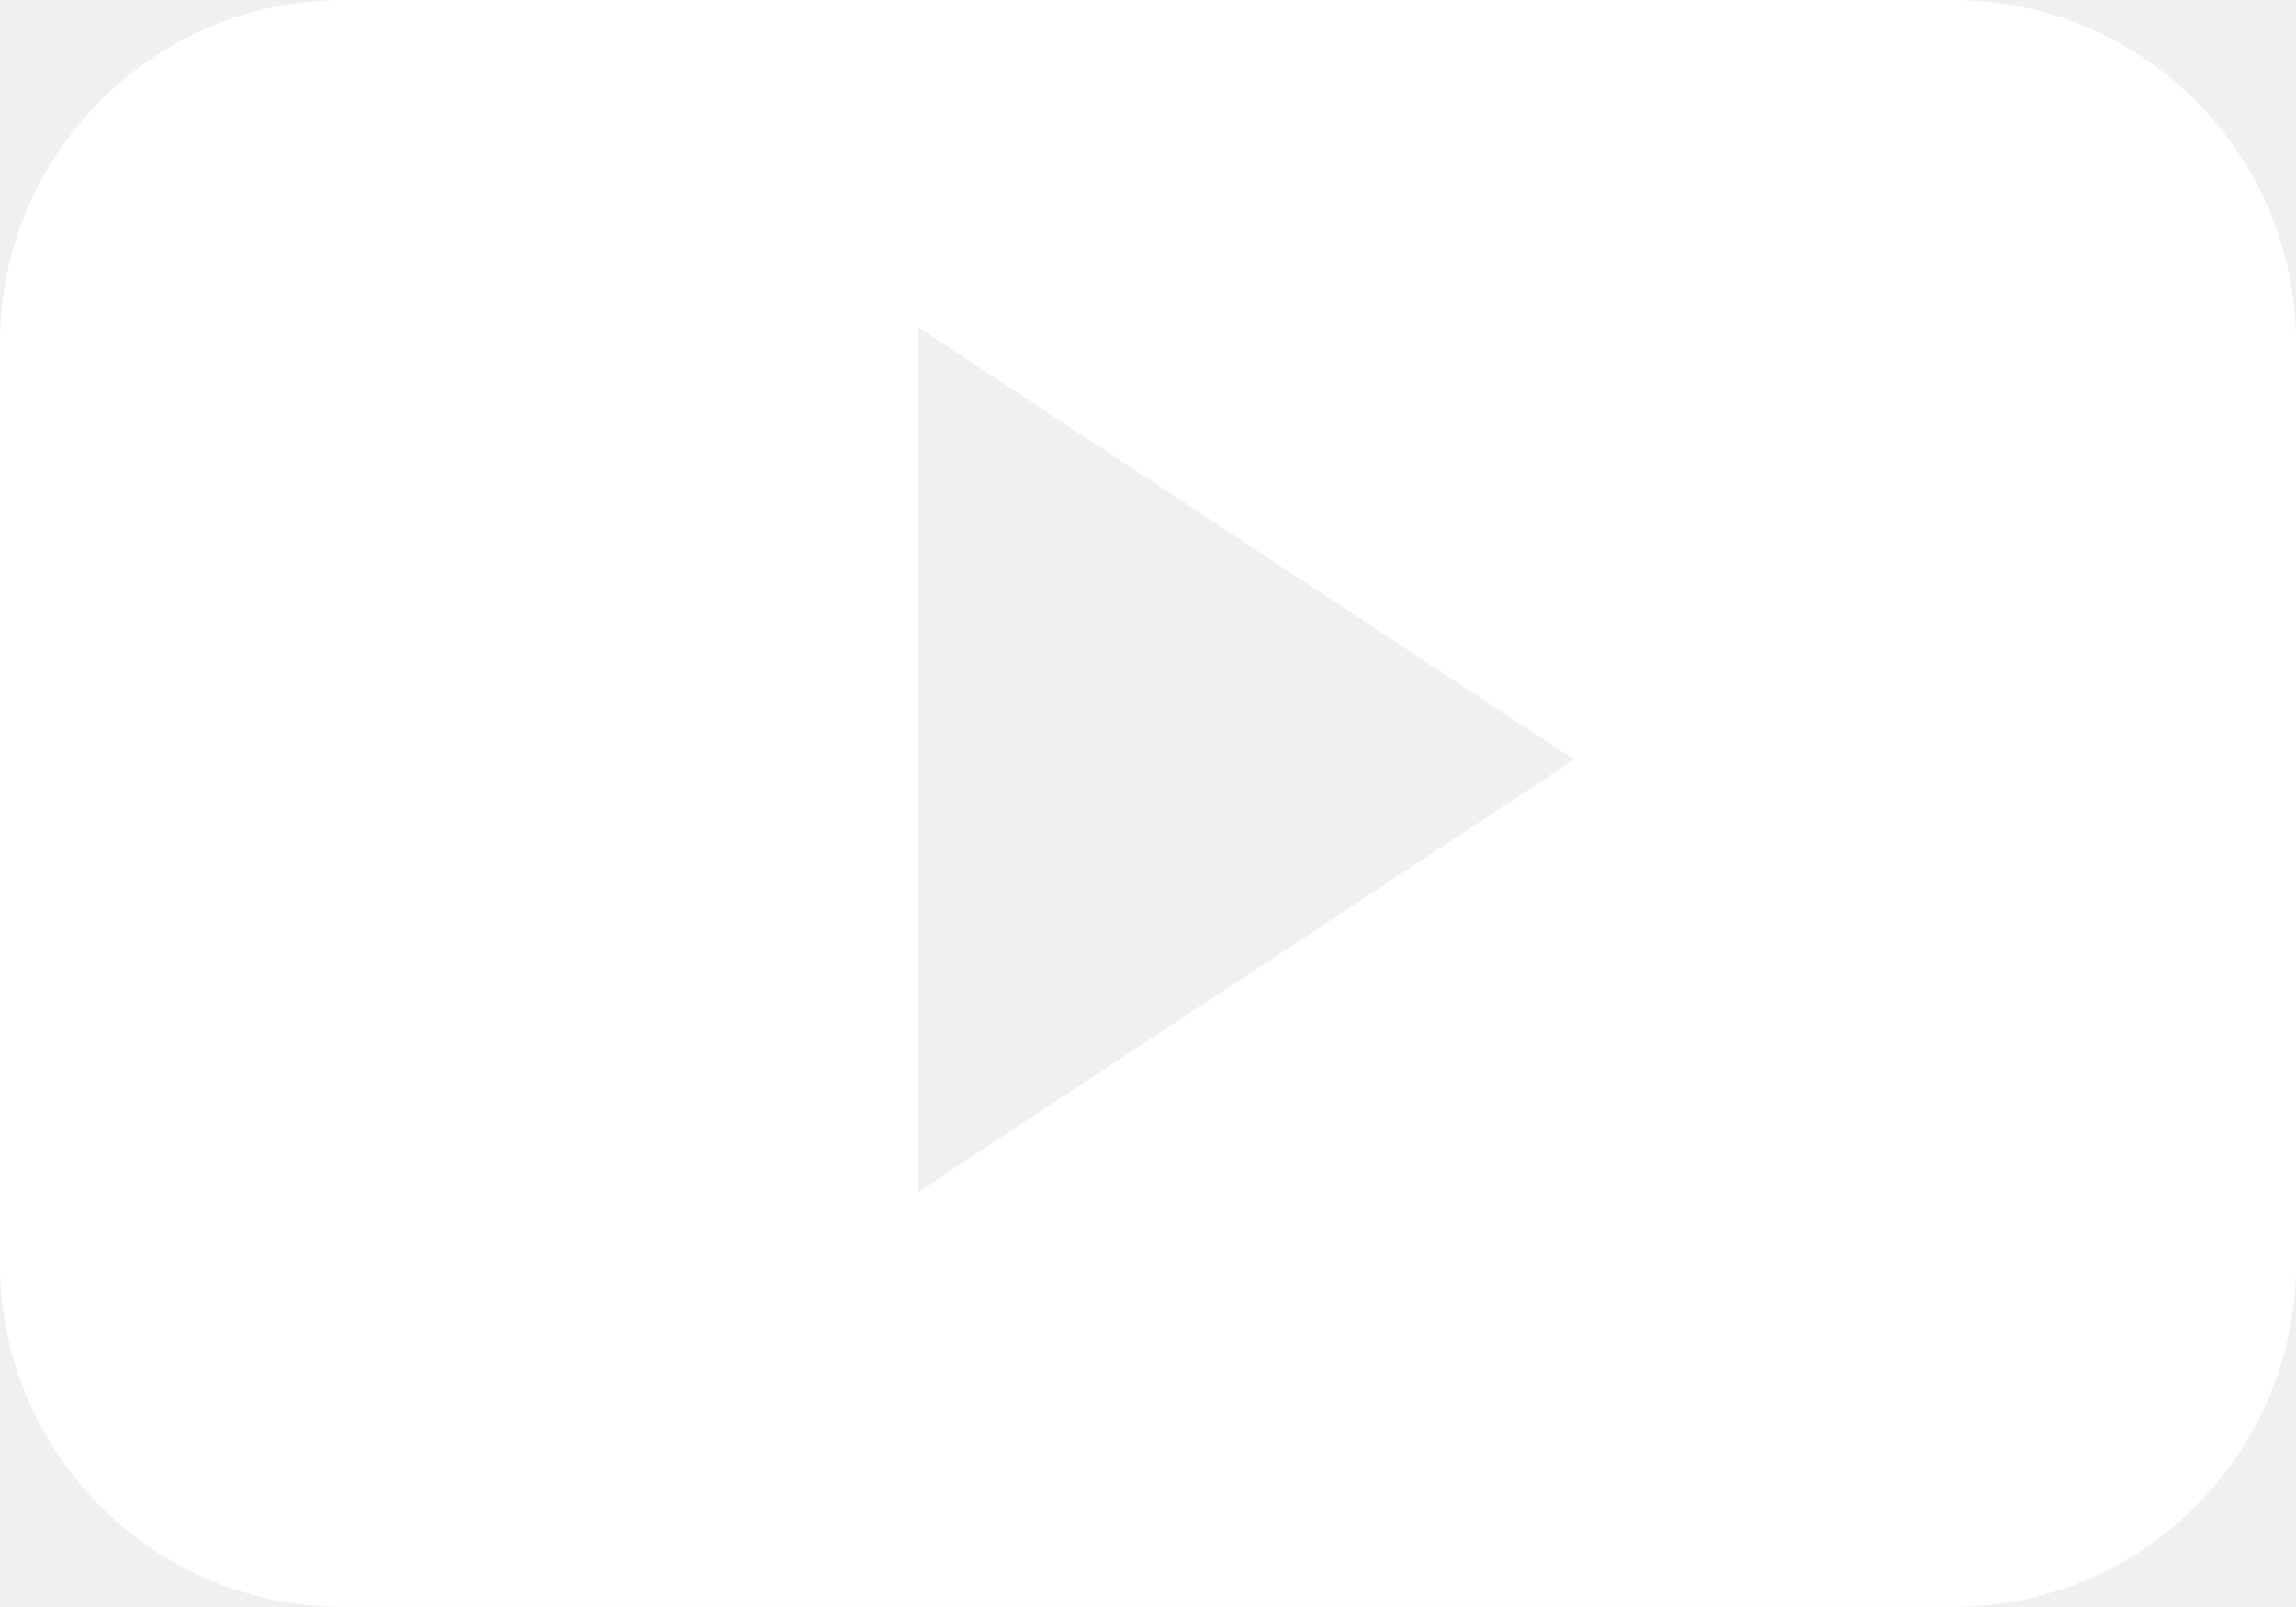
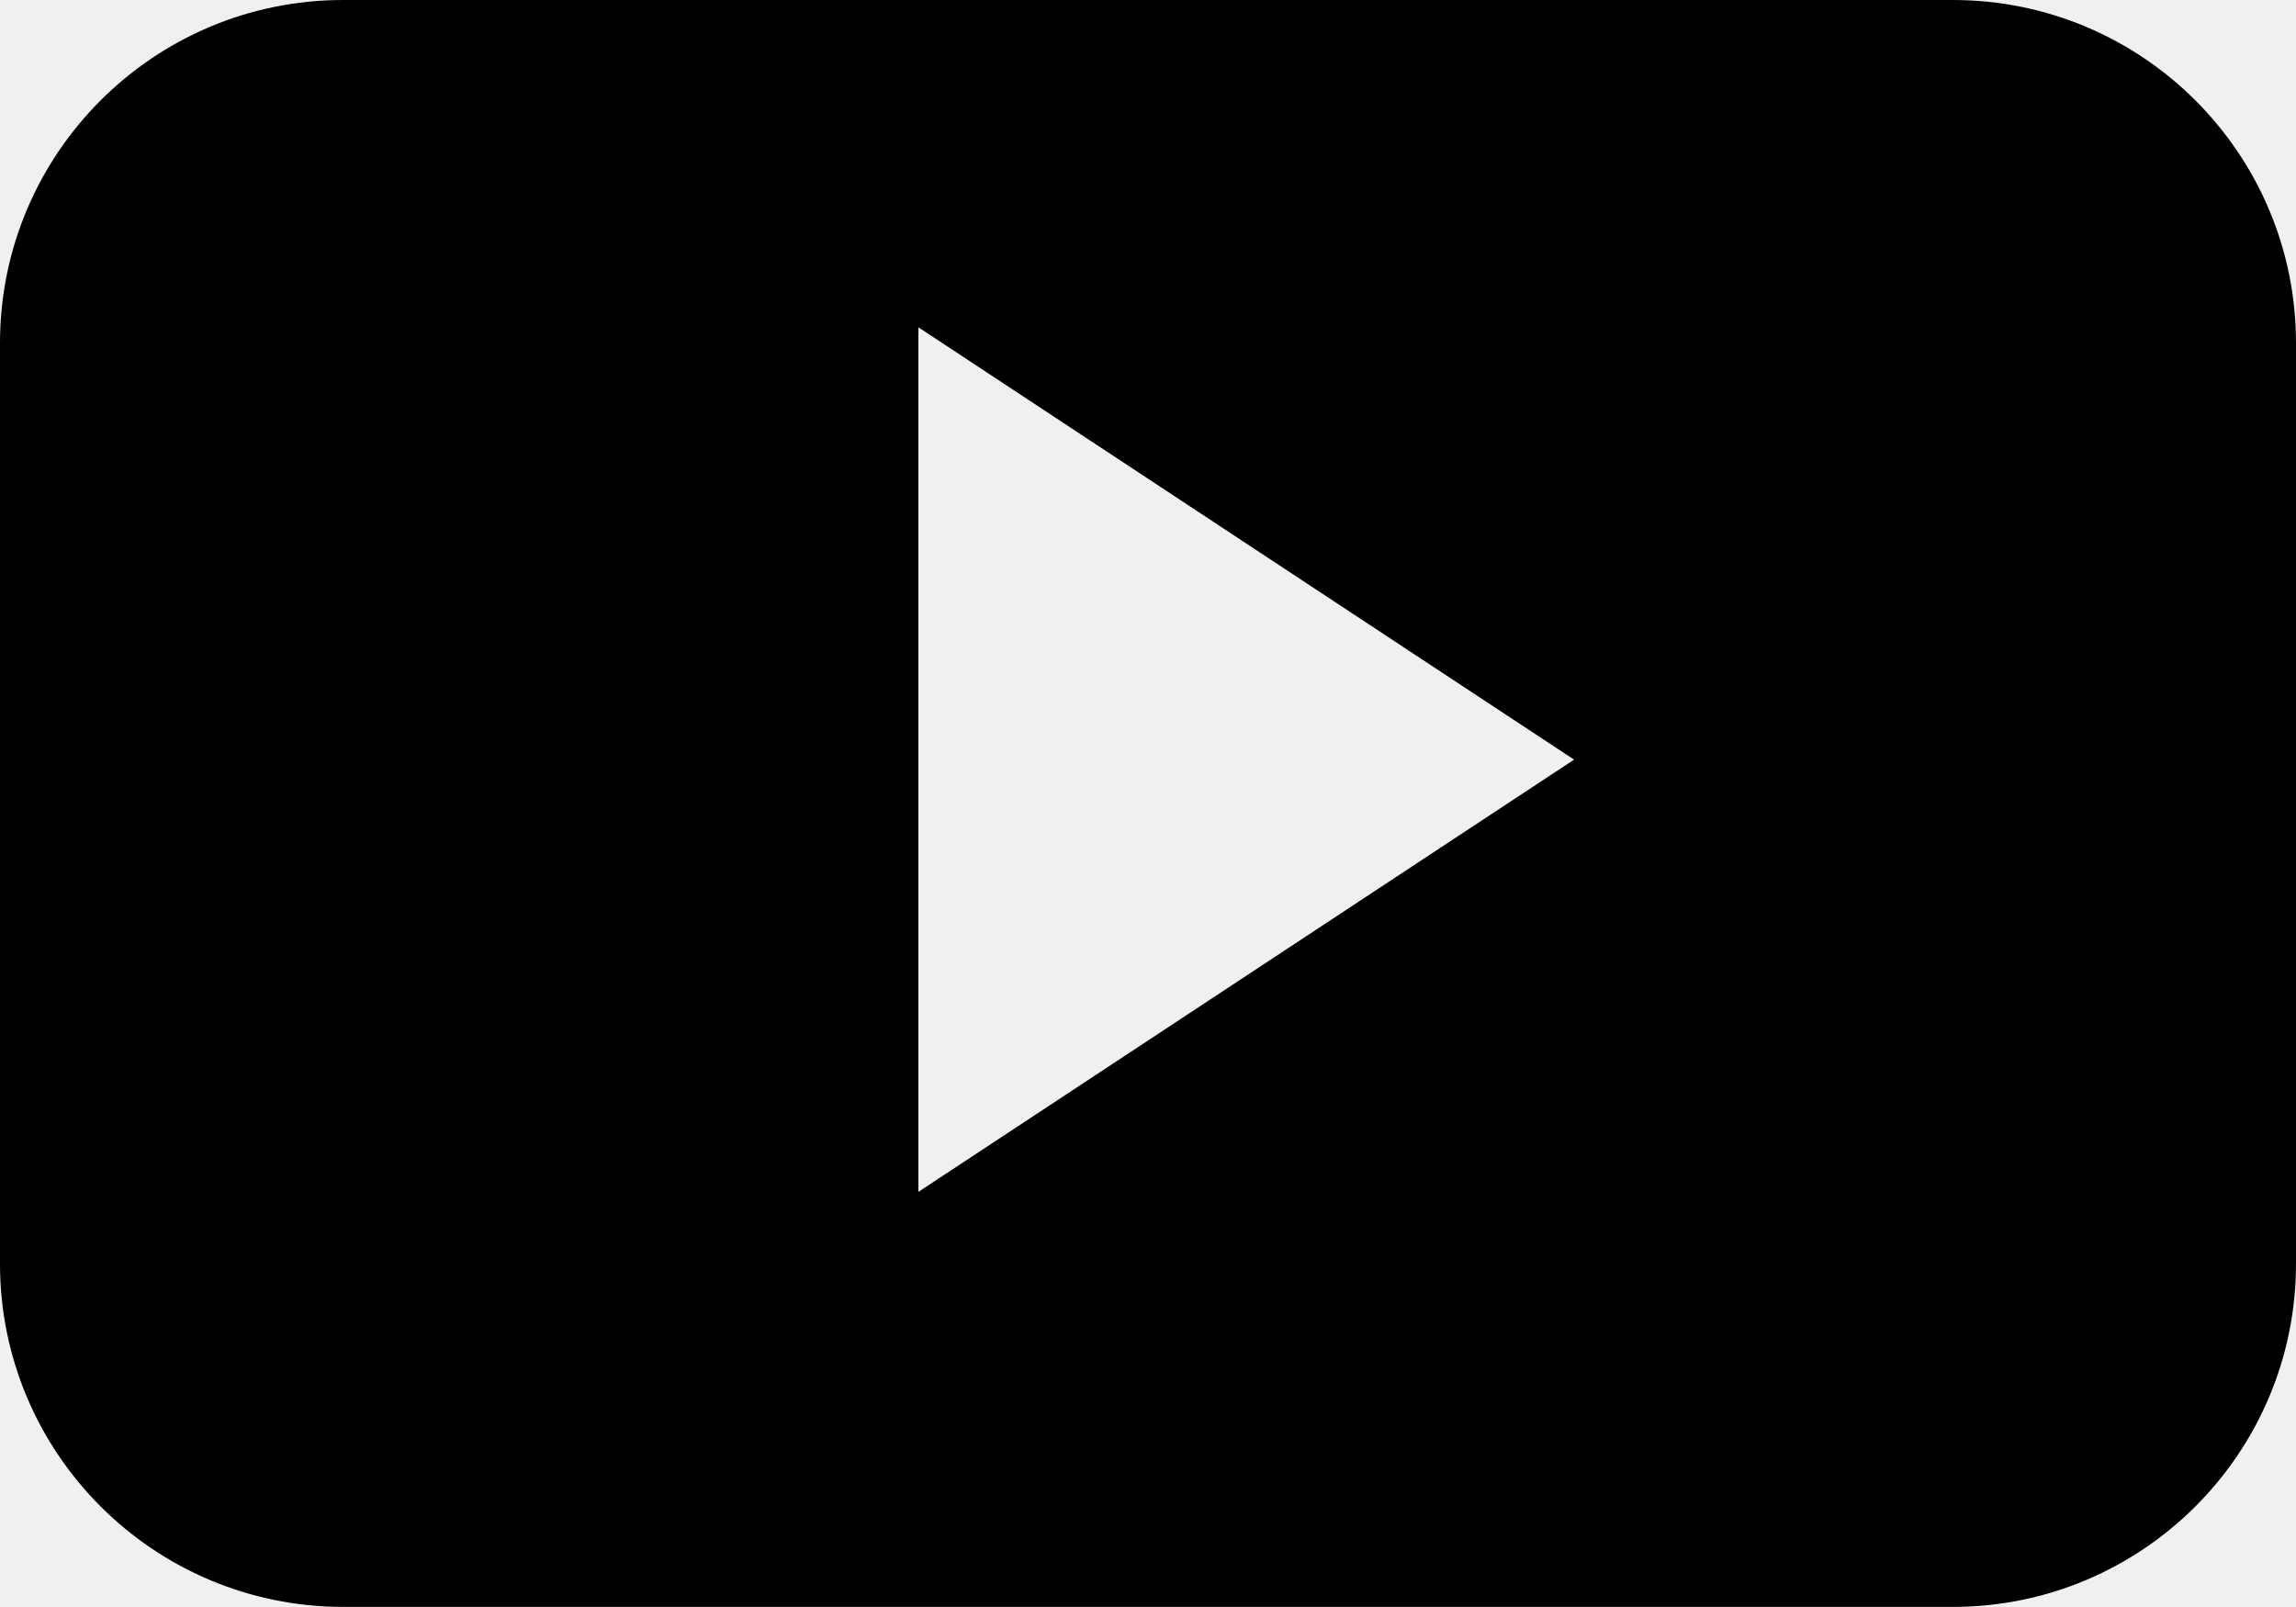
<svg xmlns="http://www.w3.org/2000/svg" width="22.95" height="16.065" viewBox="0 0 22.95 16.065">
  <defs>
    <style>
      .cls-1 {
-         fill: white;
+         fill: black;
      }
    </style>
  </defs>
  <path id="YoutubePath" class="cls-1" d="M27.95,22.432A3.43,3.43,0,0,0,24.52,19H8.43A3.43,3.43,0,0,0,5,22.432v9.2a3.431,3.431,0,0,0,3.43,3.432H24.52a3.431,3.431,0,0,0,3.43-3.432ZM14.18,30.915V22.272l6.554,4.322Z" transform="translate(-5 -19)" />
</svg>
